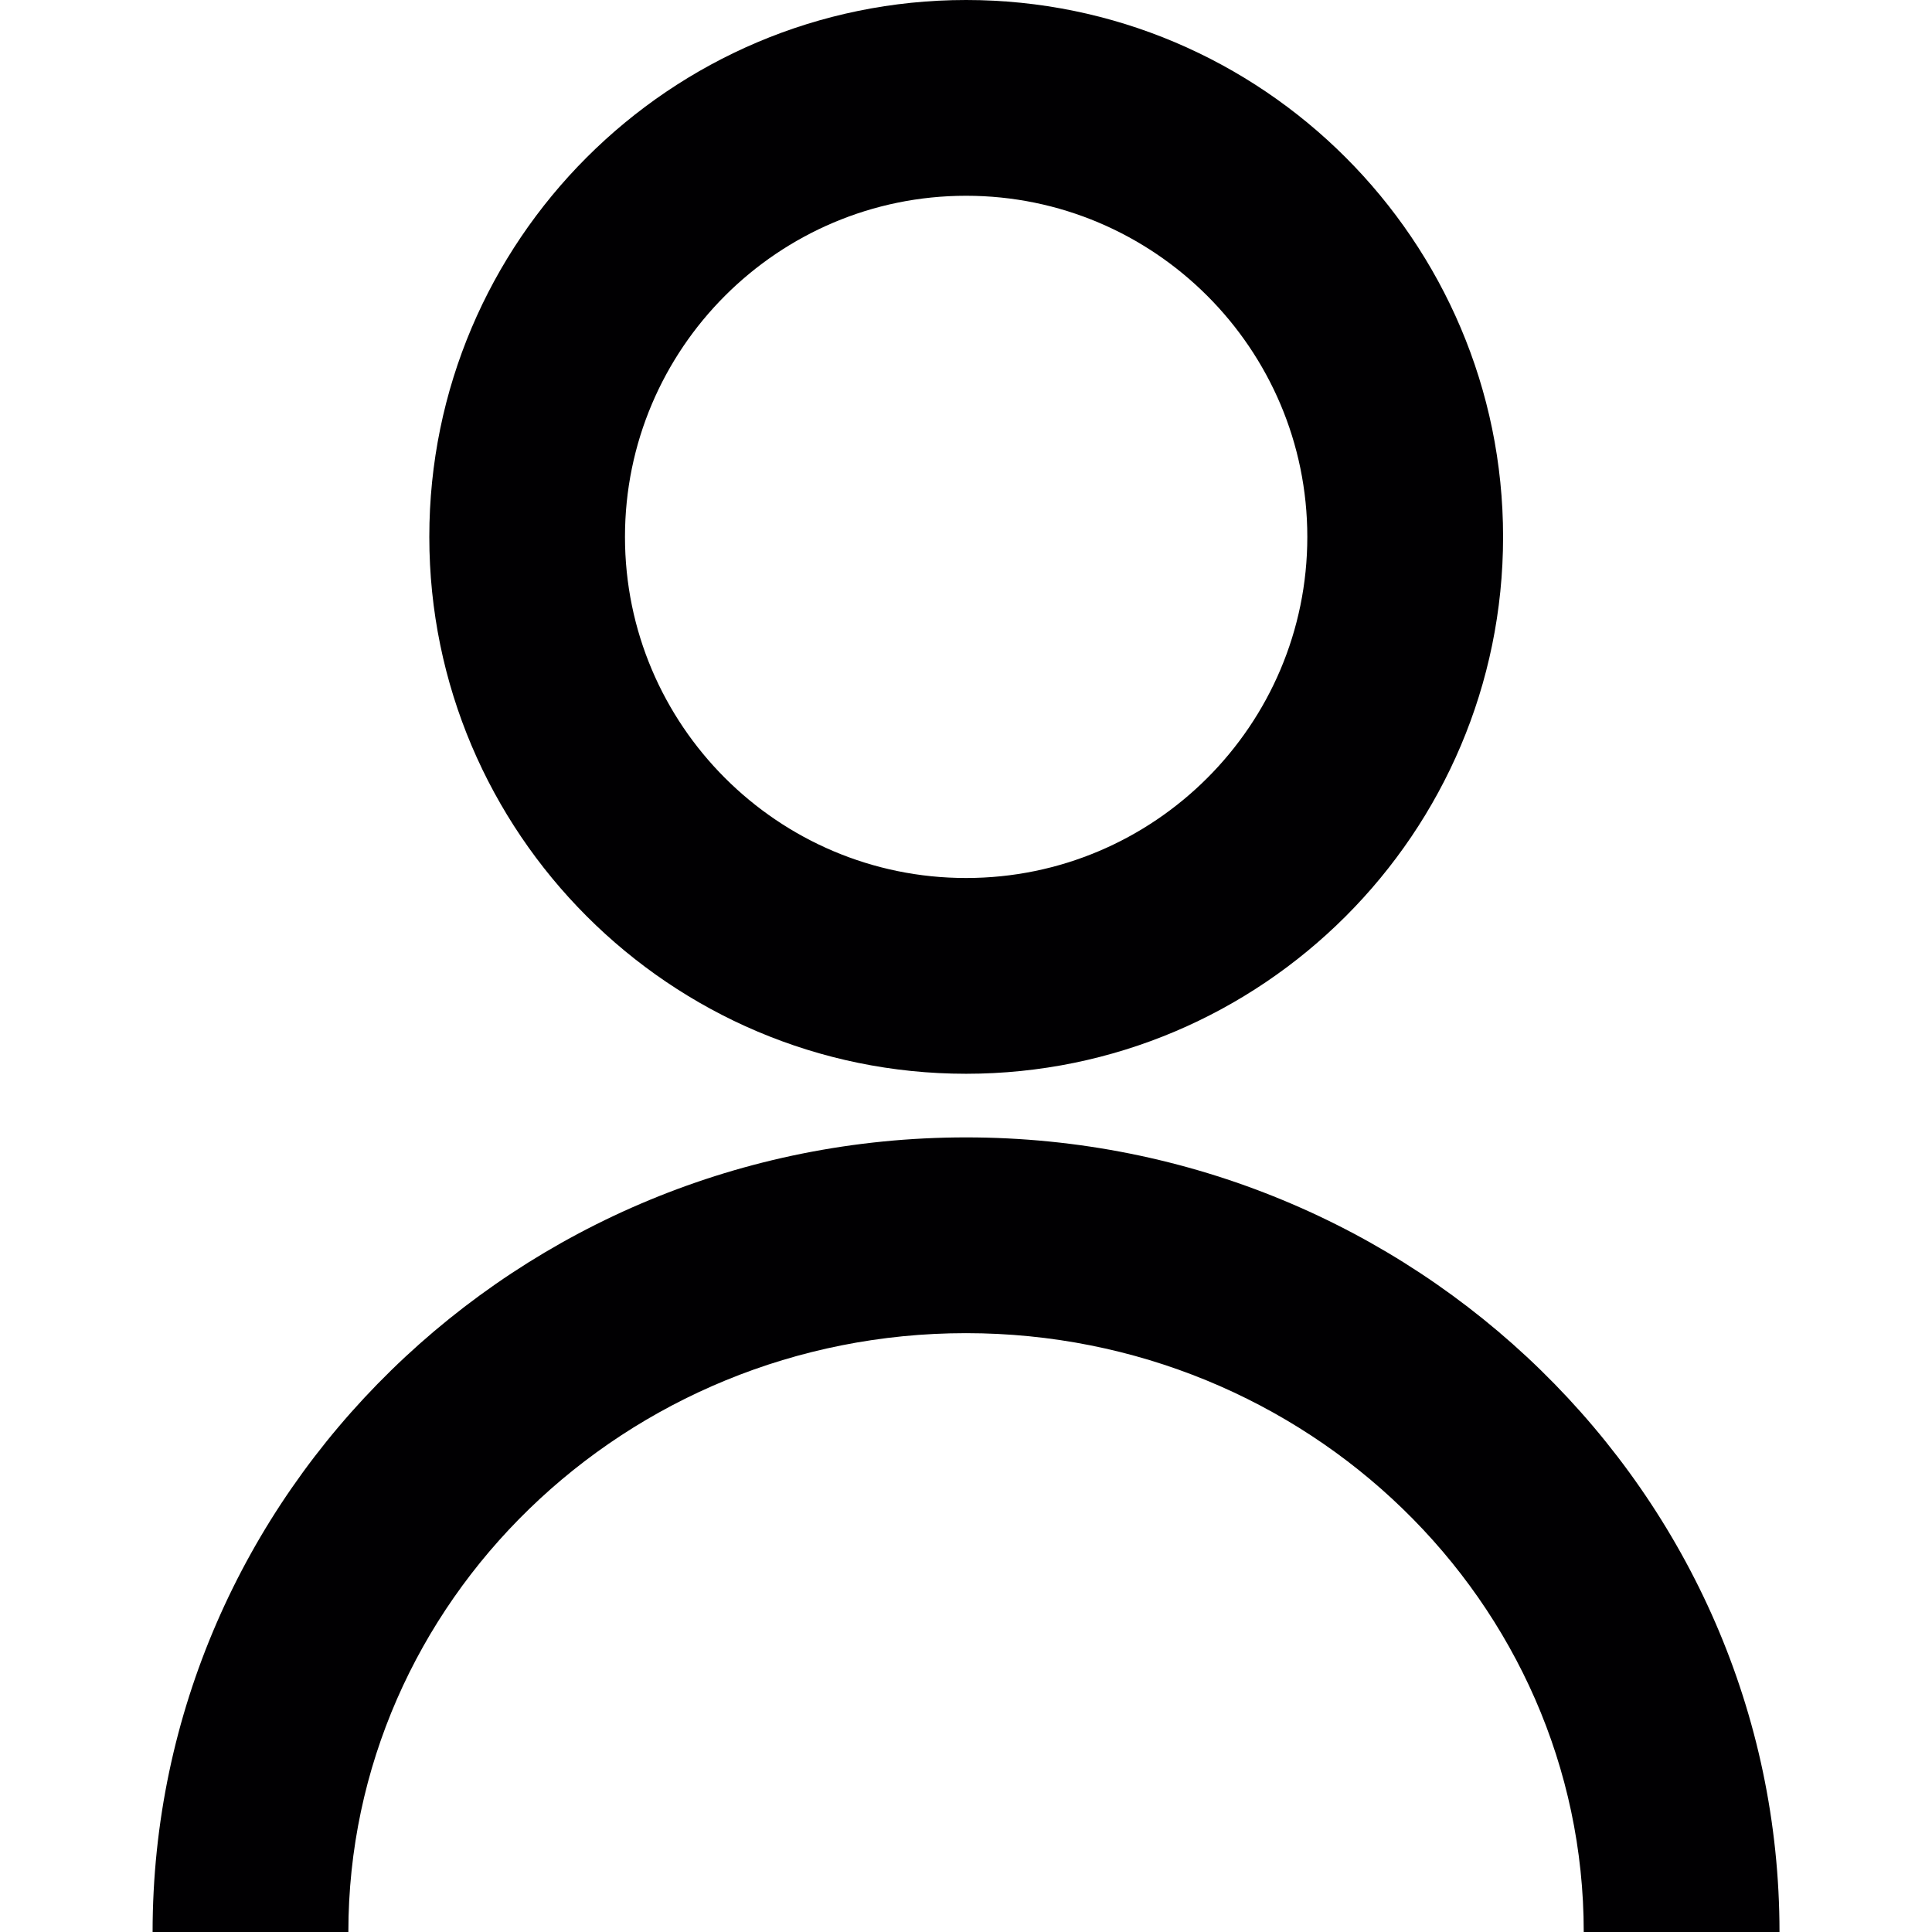
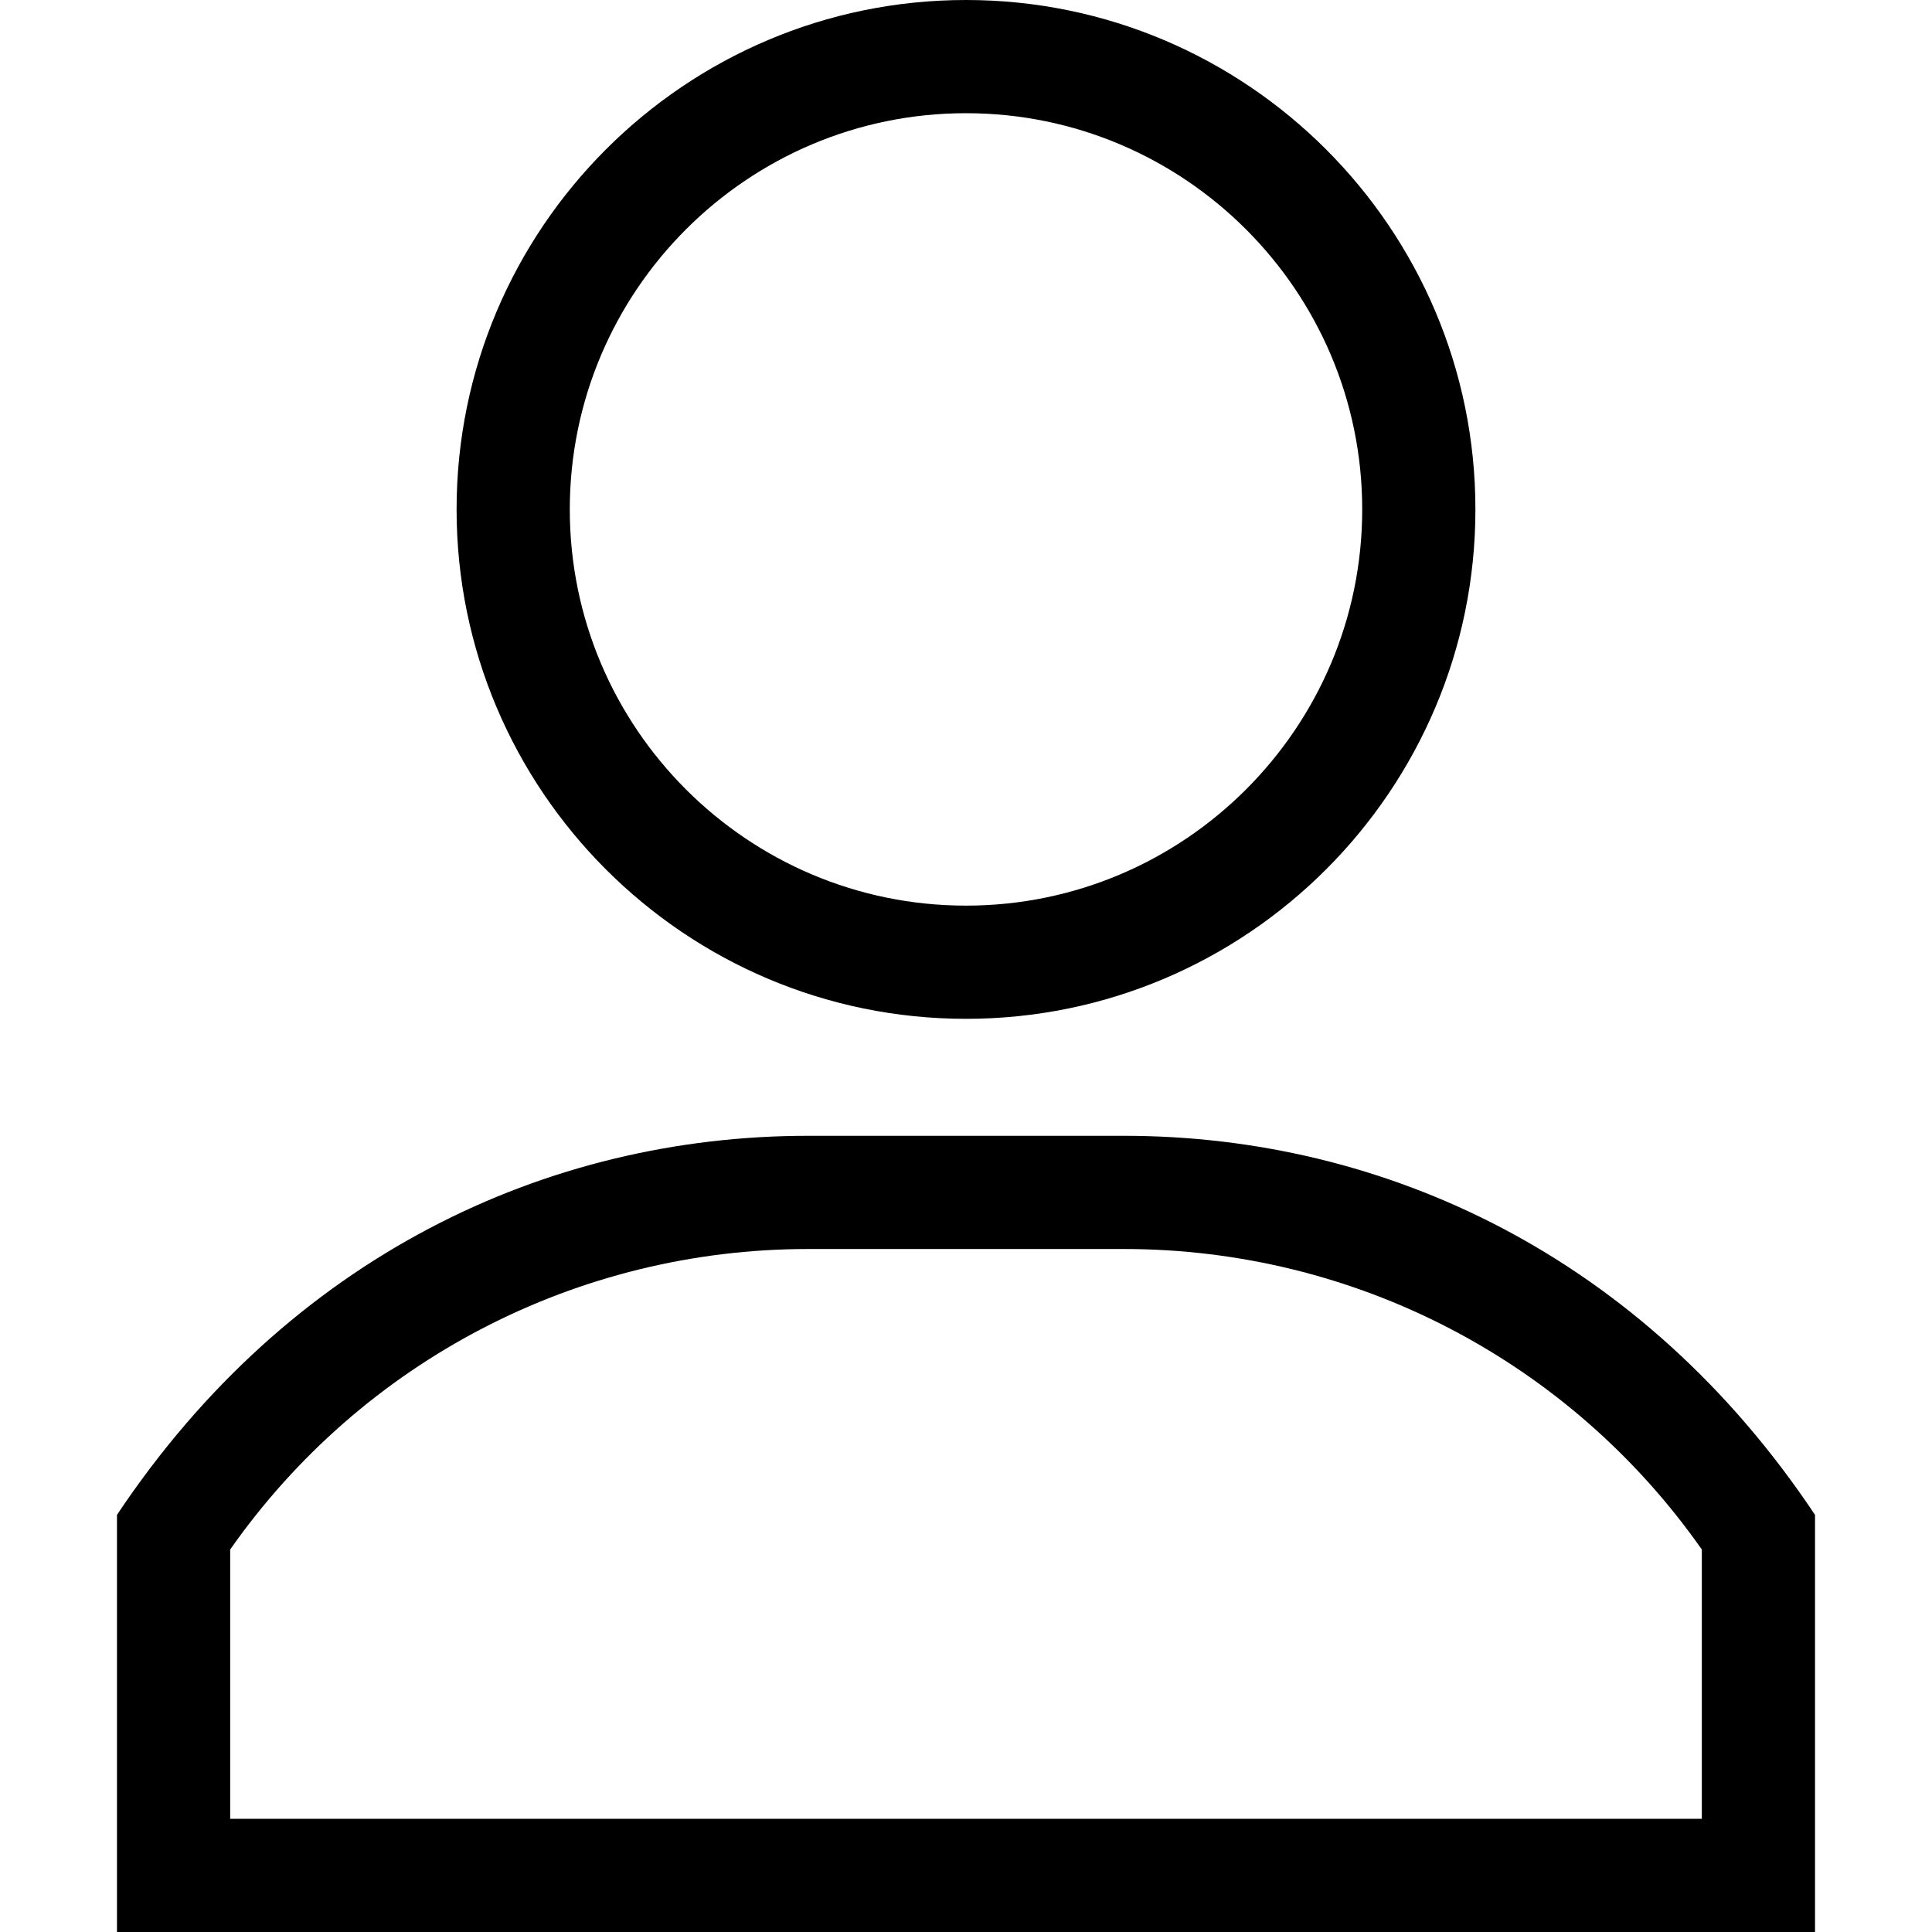
- <svg xmlns="http://www.w3.org/2000/svg" version="1.1" id="Capa_1" x="0px" y="0px" viewBox="0 0 19.738 19.738" style="enable-background:new 0 0 19.738 19.738;" xml:space="preserve">
+ <svg xmlns="http://www.w3.org/2000/svg" version="1.1" id="Capa_1" x="0px" y="0px" viewBox="0 0 512 512" style="enable-background:new 0 0 512 512;" xml:space="preserve">
  <g>
-     <path style="fill:#010002;" d="M18.18,19.738h-2c0-3.374-2.83-6.118-6.311-6.118s-6.31,2.745-6.31,6.118h-2   c0-4.478,3.729-8.118,8.311-8.118C14.451,11.62,18.18,15.26,18.18,19.738z" />
-     <path style="fill:#010002;" d="M9.87,10.97c-3.023,0-5.484-2.462-5.484-5.485C4.385,2.461,6.846,0,9.87,0   c3.025,0,5.486,2.46,5.486,5.485S12.895,10.97,9.87,10.97z M9.87,2C7.948,2,6.385,3.563,6.385,5.485S7.948,8.97,9.87,8.97   c1.923,0,3.486-1.563,3.486-3.485S11.791,2,9.87,2z" />
+     <g>
+       <path d="M256,0c-74.439,0-135,60.561-135,135s60.561,135,135,135s135-60.561,135-135S330.439,0,256,0z M256,240    c-57.897,0-105-47.103-105-105c0-57.897,47.103-105,105-105c57.897,0,105,47.103,105,105C361,192.897,313.897,240,256,240z" />
+     </g>
+   </g>
+   <g>
+     <g>
+       <path d="M297.833,301h-83.667C144.964,301,76.669,332.951,31,401.458V512h450V401.458C435.397,333.05,367.121,301,297.833,301z     M451.001,482H451H61v-71.363C96.031,360.683,152.952,331,214.167,331h83.667c61.215,0,118.135,29.683,153.167,79.637V482z" />
+     </g>
  </g>
  <g>
</g>
  <g>
</g>
  <g>
</g>
  <g>
</g>
  <g>
</g>
  <g>
</g>
  <g>
</g>
  <g>
</g>
  <g>
</g>
  <g>
</g>
  <g>
</g>
  <g>
</g>
  <g>
</g>
  <g>
</g>
  <g>
</g>
</svg>
